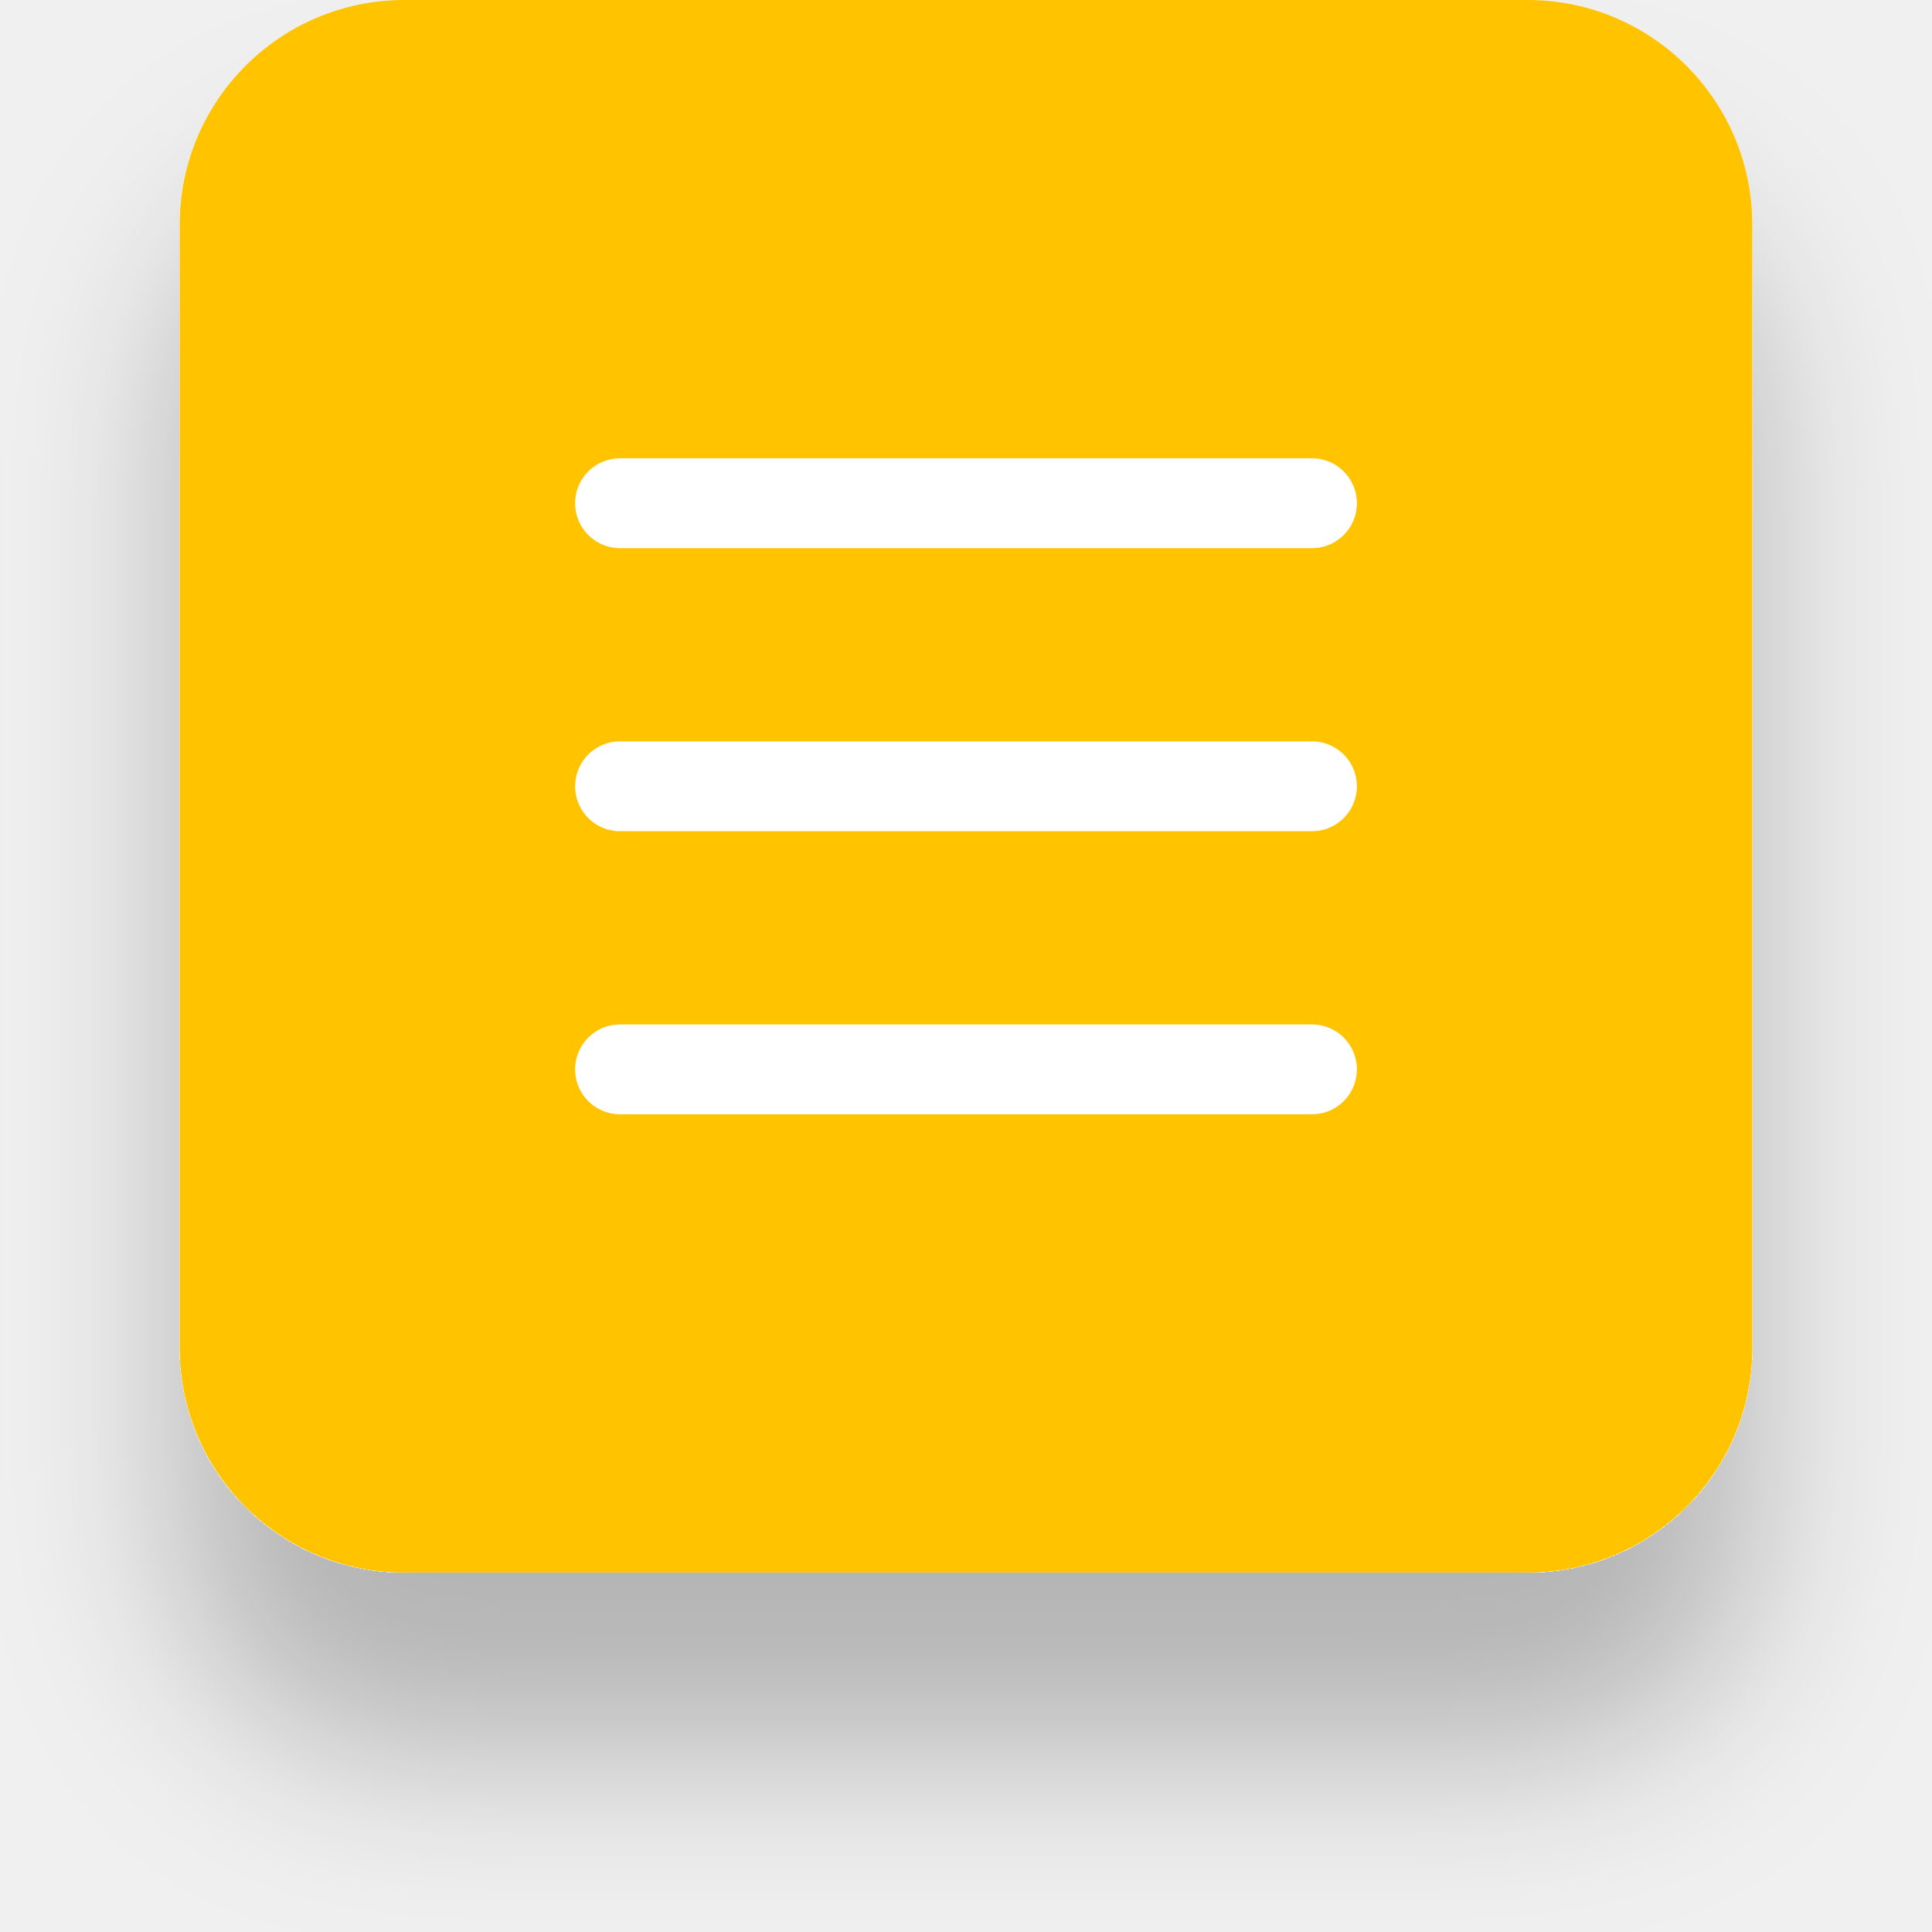
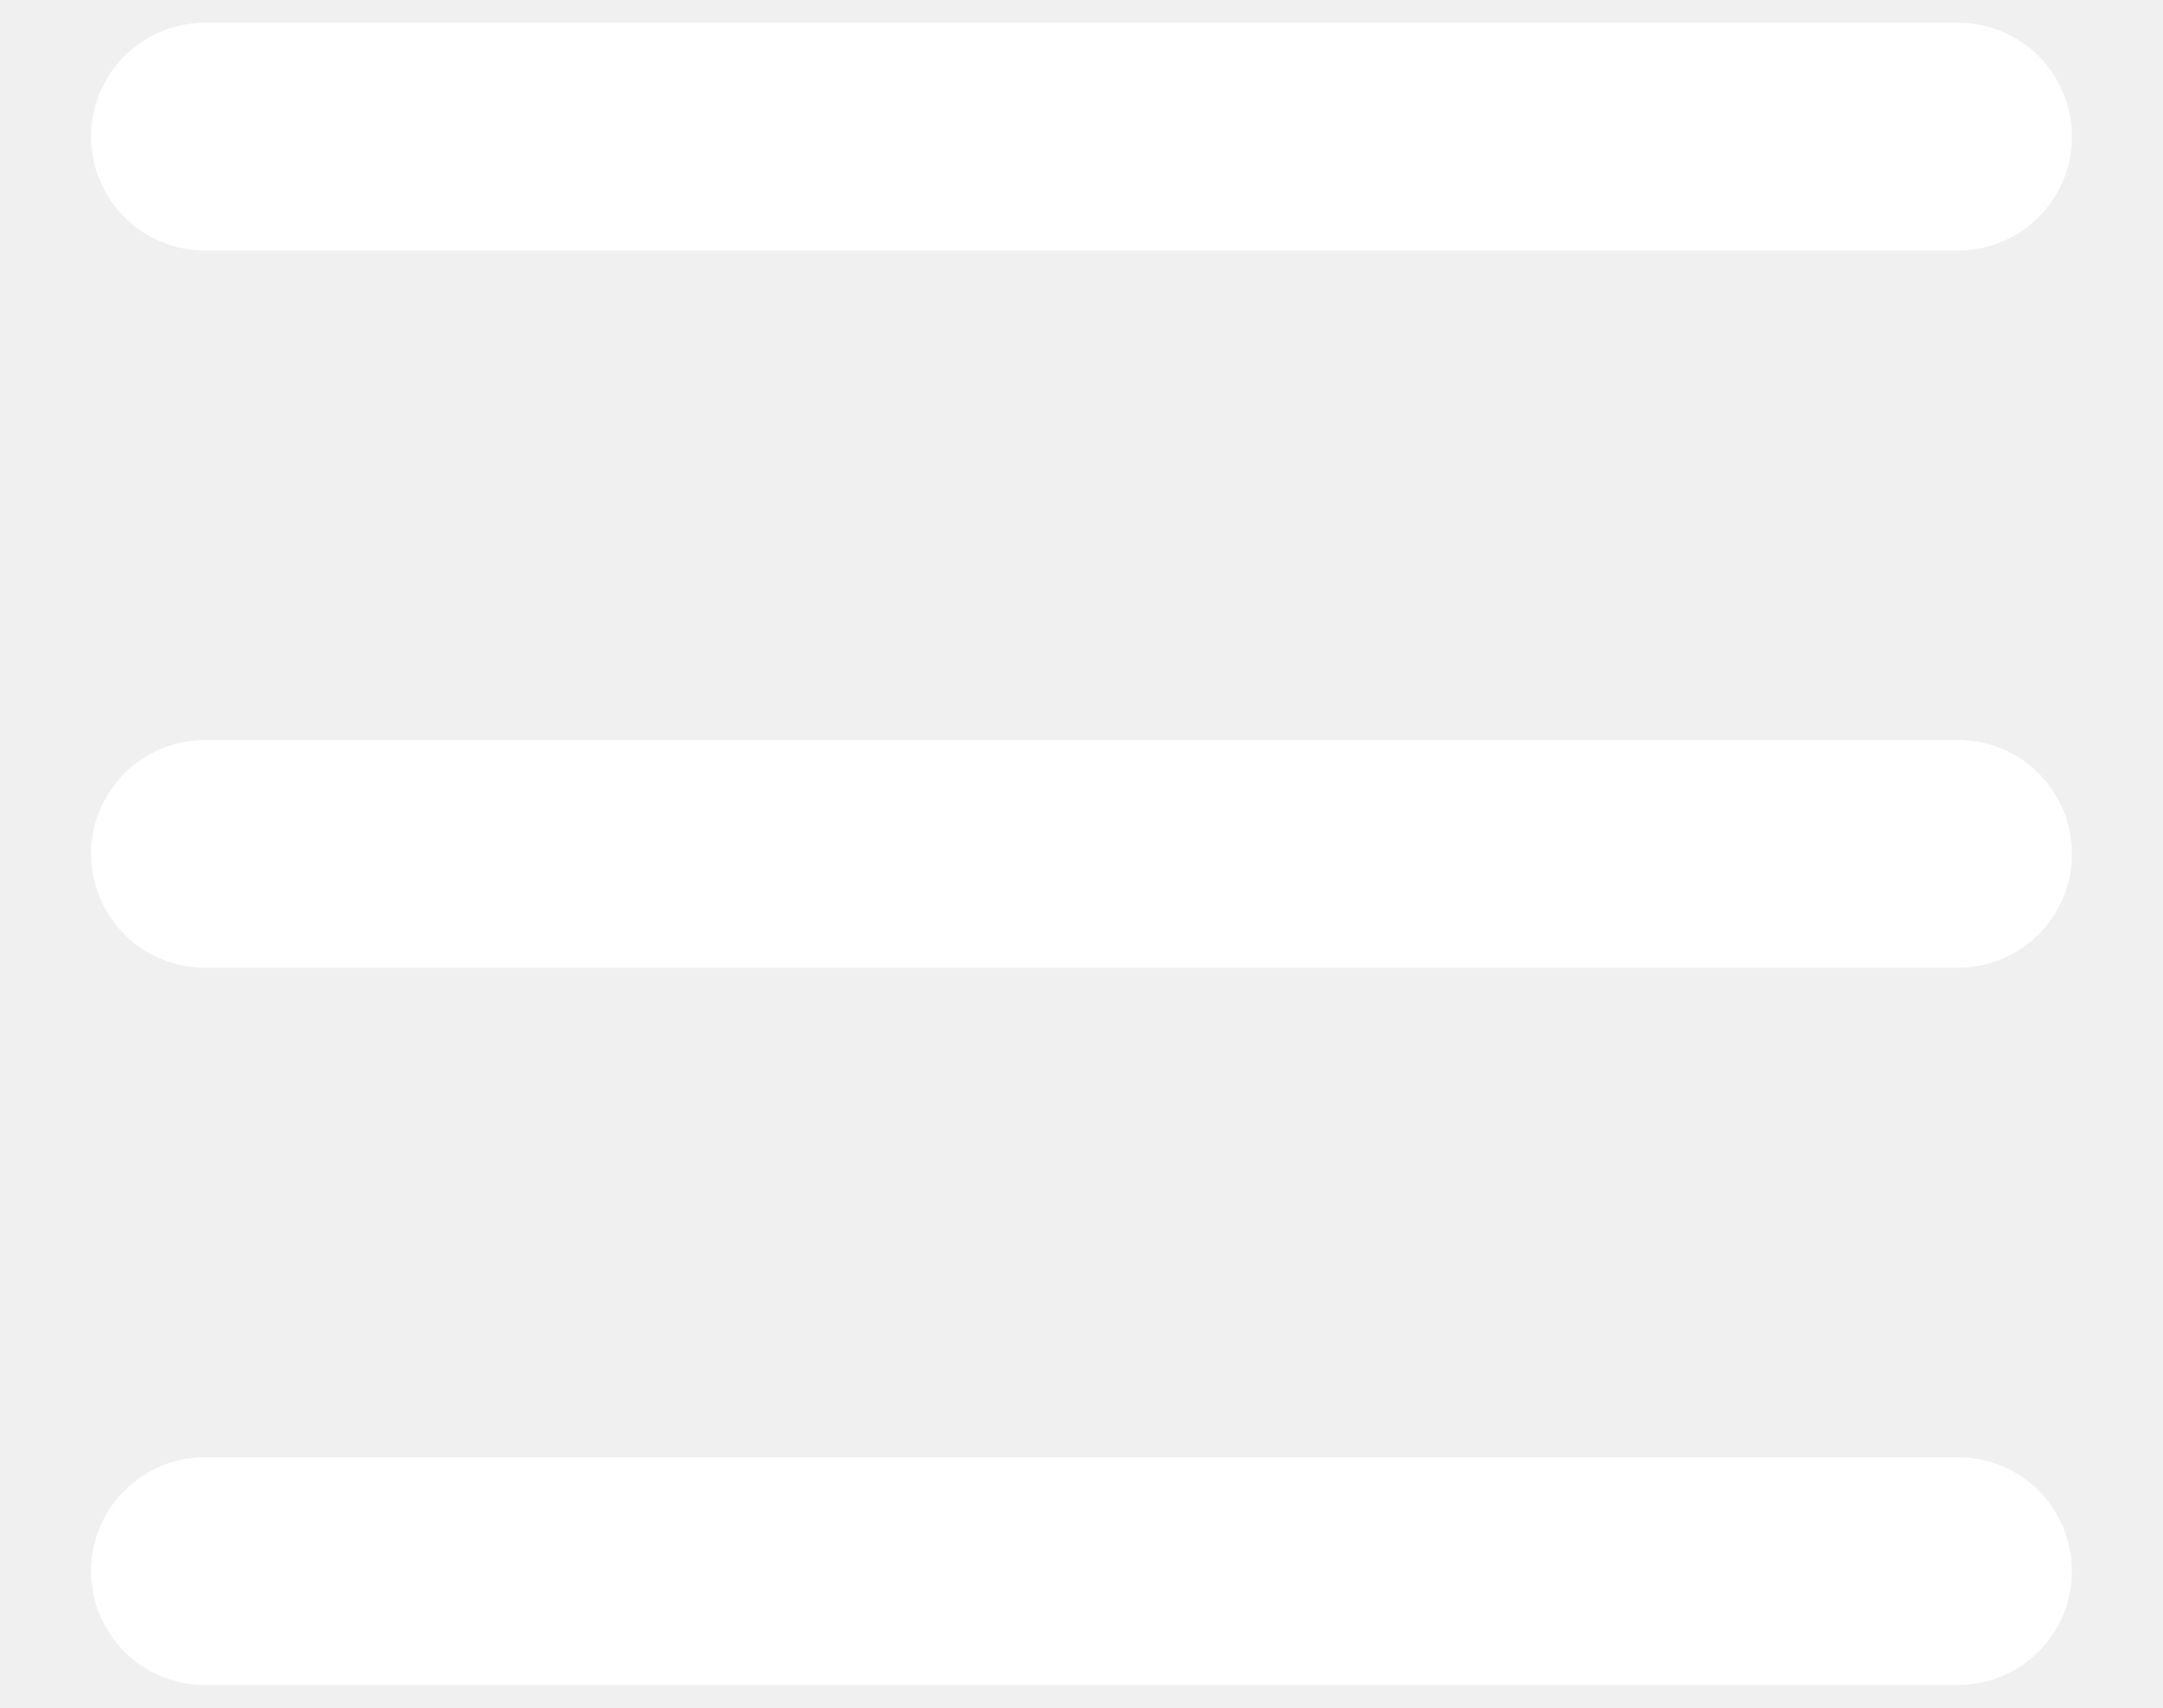
- <svg xmlns="http://www.w3.org/2000/svg" width="43" height="43" viewBox="0 0 43 43" fill="none">
-   <g filter="url(#filter0_d_61_2655)">
-     <rect x="4" width="35" height="35" rx="5" fill="#FFC300" />
-   </g>
-   <path d="M13.8 17.5H29.2M13.8 23.8H29.2M13.8 11.2H29.2" stroke="white" stroke-width="2" stroke-linecap="round" />
-   <defs>
-     <filter id="filter0_d_61_2655" x="0" y="0" width="43" height="43" filterUnits="userSpaceOnUse" color-interpolation-filters="sRGB">
-       <feFlood flood-opacity="0" result="BackgroundImageFix" />
-       <feColorMatrix in="SourceAlpha" type="matrix" values="0 0 0 0 0 0 0 0 0 0 0 0 0 0 0 0 0 0 127 0" result="hardAlpha" />
-       <feOffset dy="4" />
-       <feGaussianBlur stdDeviation="2" />
-       <feComposite in2="hardAlpha" operator="out" />
-       <feColorMatrix type="matrix" values="0 0 0 0 0 0 0 0 0 0 0 0 0 0 0 0 0 0 0.25 0" />
-       <feBlend mode="normal" in2="BackgroundImageFix" result="effect1_dropShadow_61_2655" />
-       <feBlend mode="normal" in="SourceGraphic" in2="effect1_dropShadow_61_2655" result="shape" />
-     </filter>
-   </defs>
+ <svg xmlns="http://www.w3.org/2000/svg" width="19" height="15" viewBox="0 0 19 15" fill="none">
+   <path d="M1.8 7.5H17.2M1.8 13.8H17.2M1.8 1.2H17.2" stroke="white" stroke-width="2" stroke-linecap="round" />
</svg>
